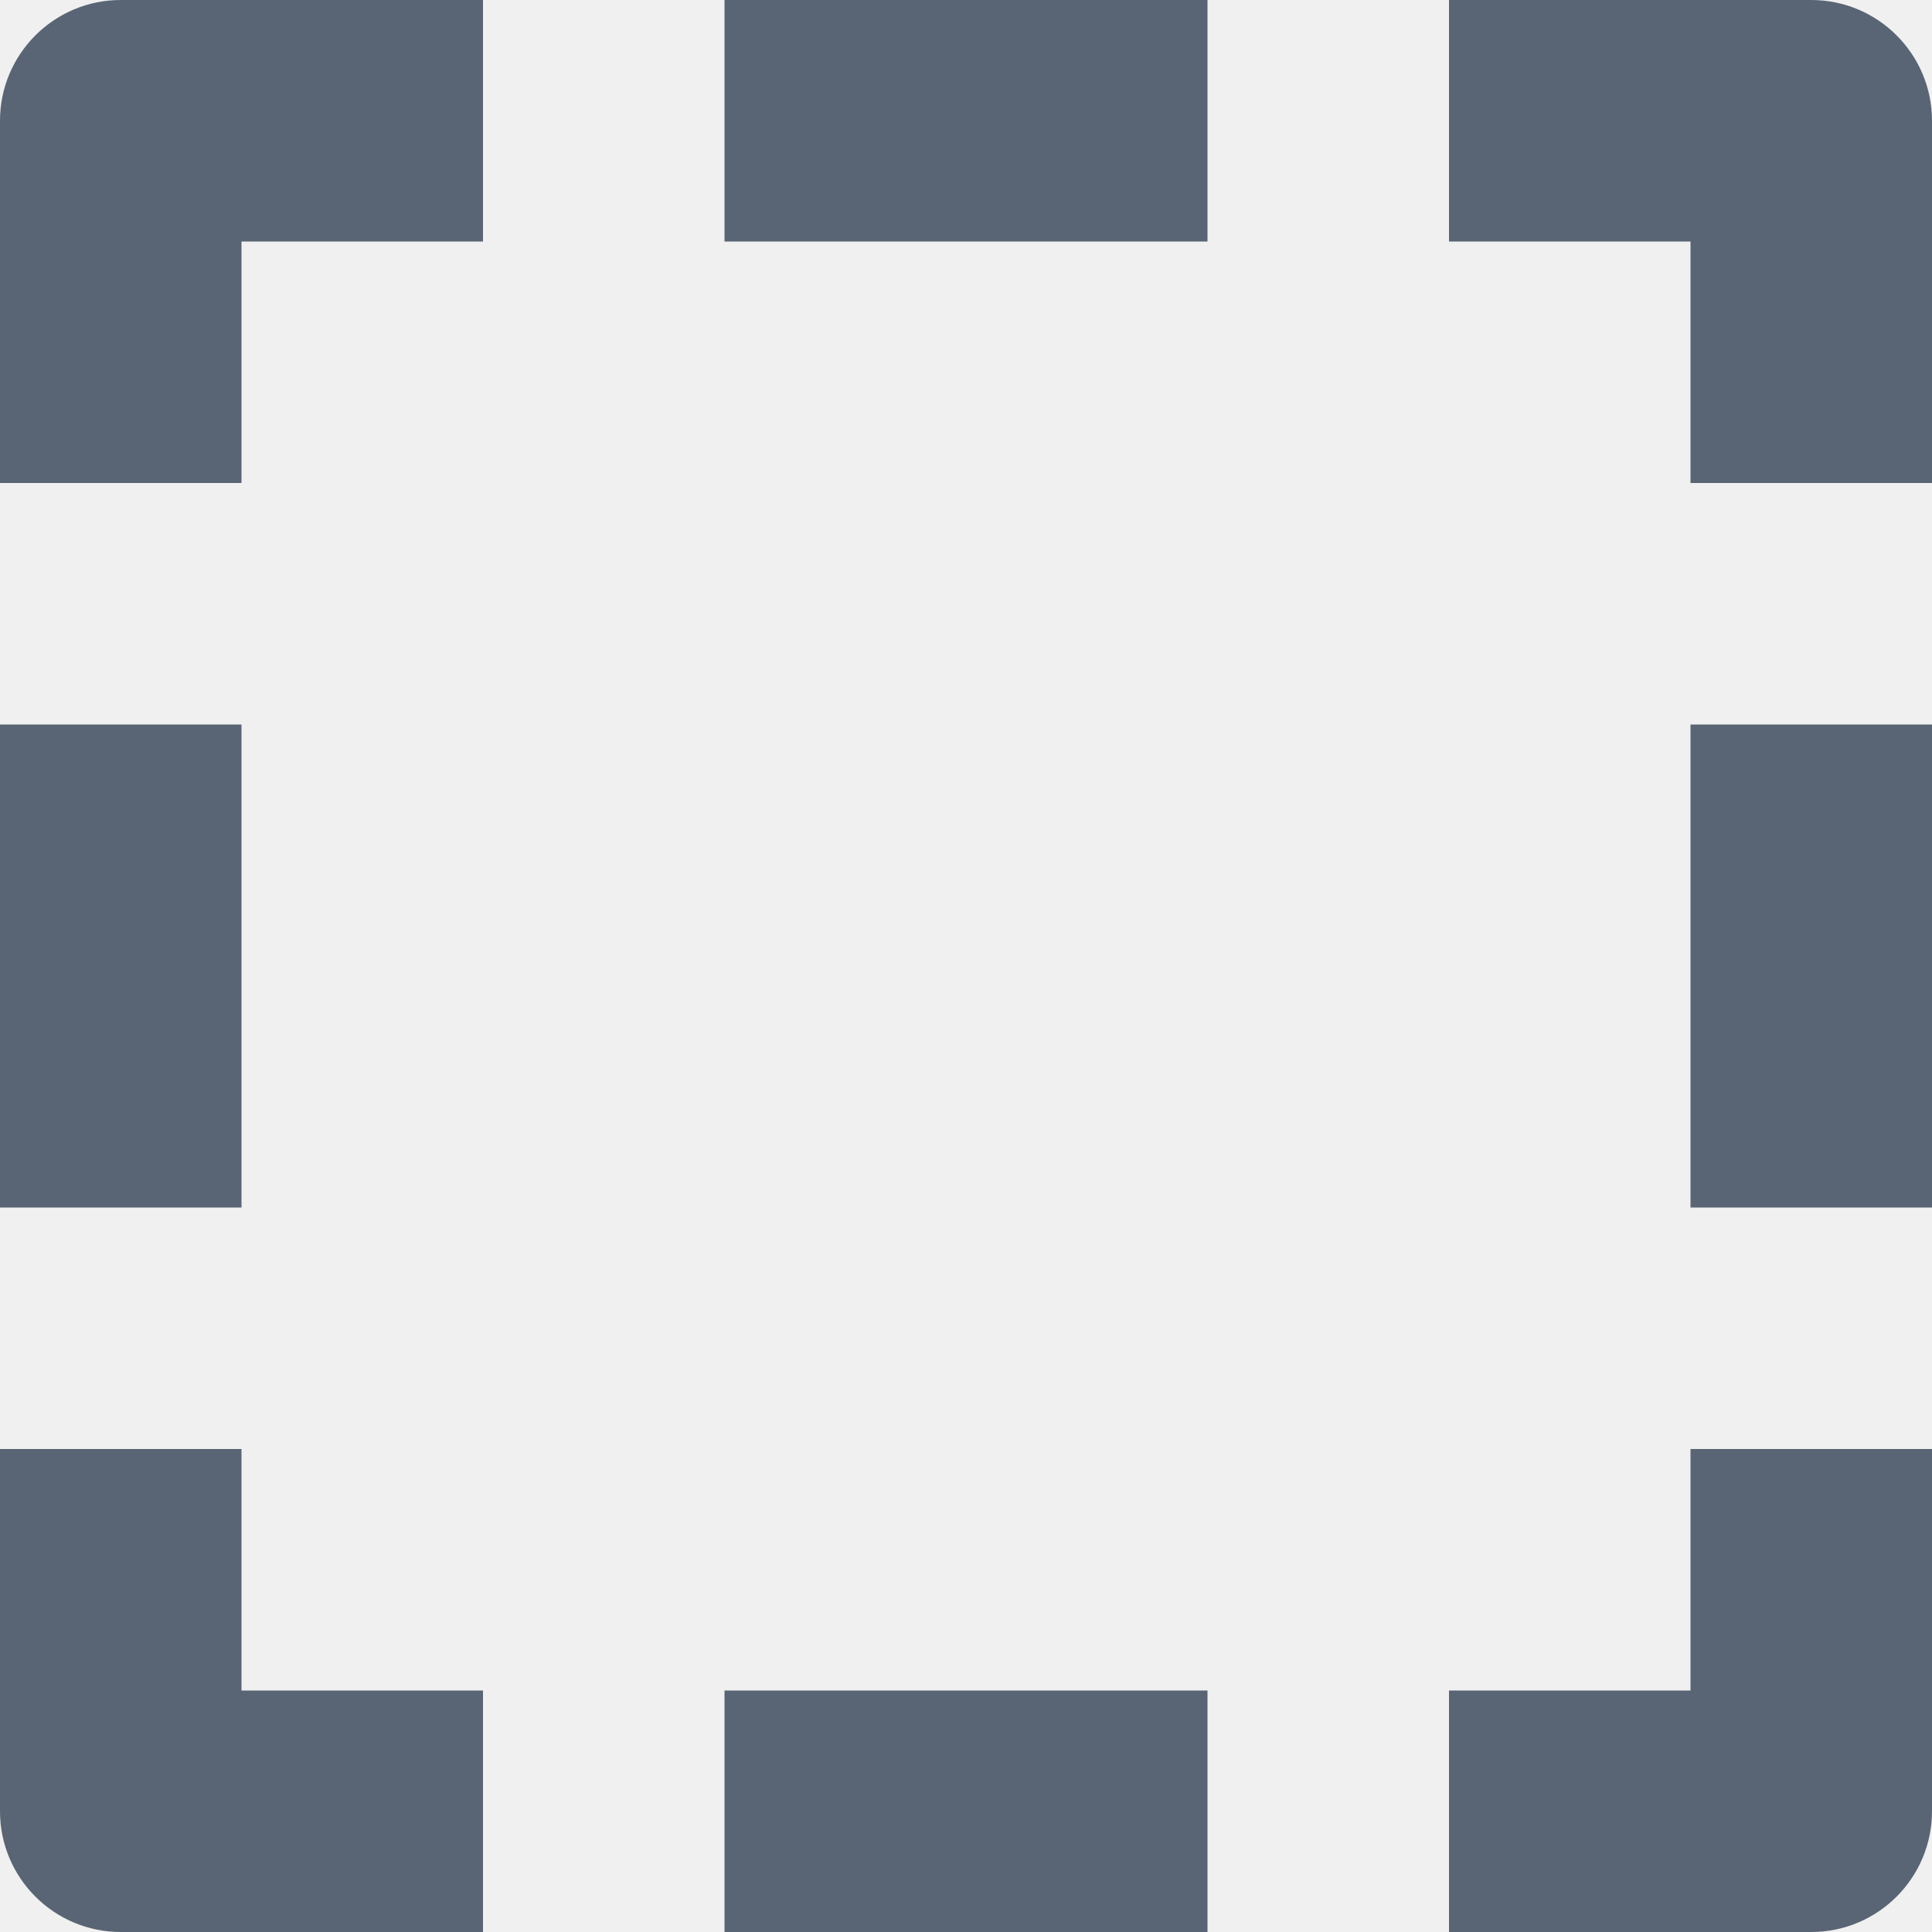
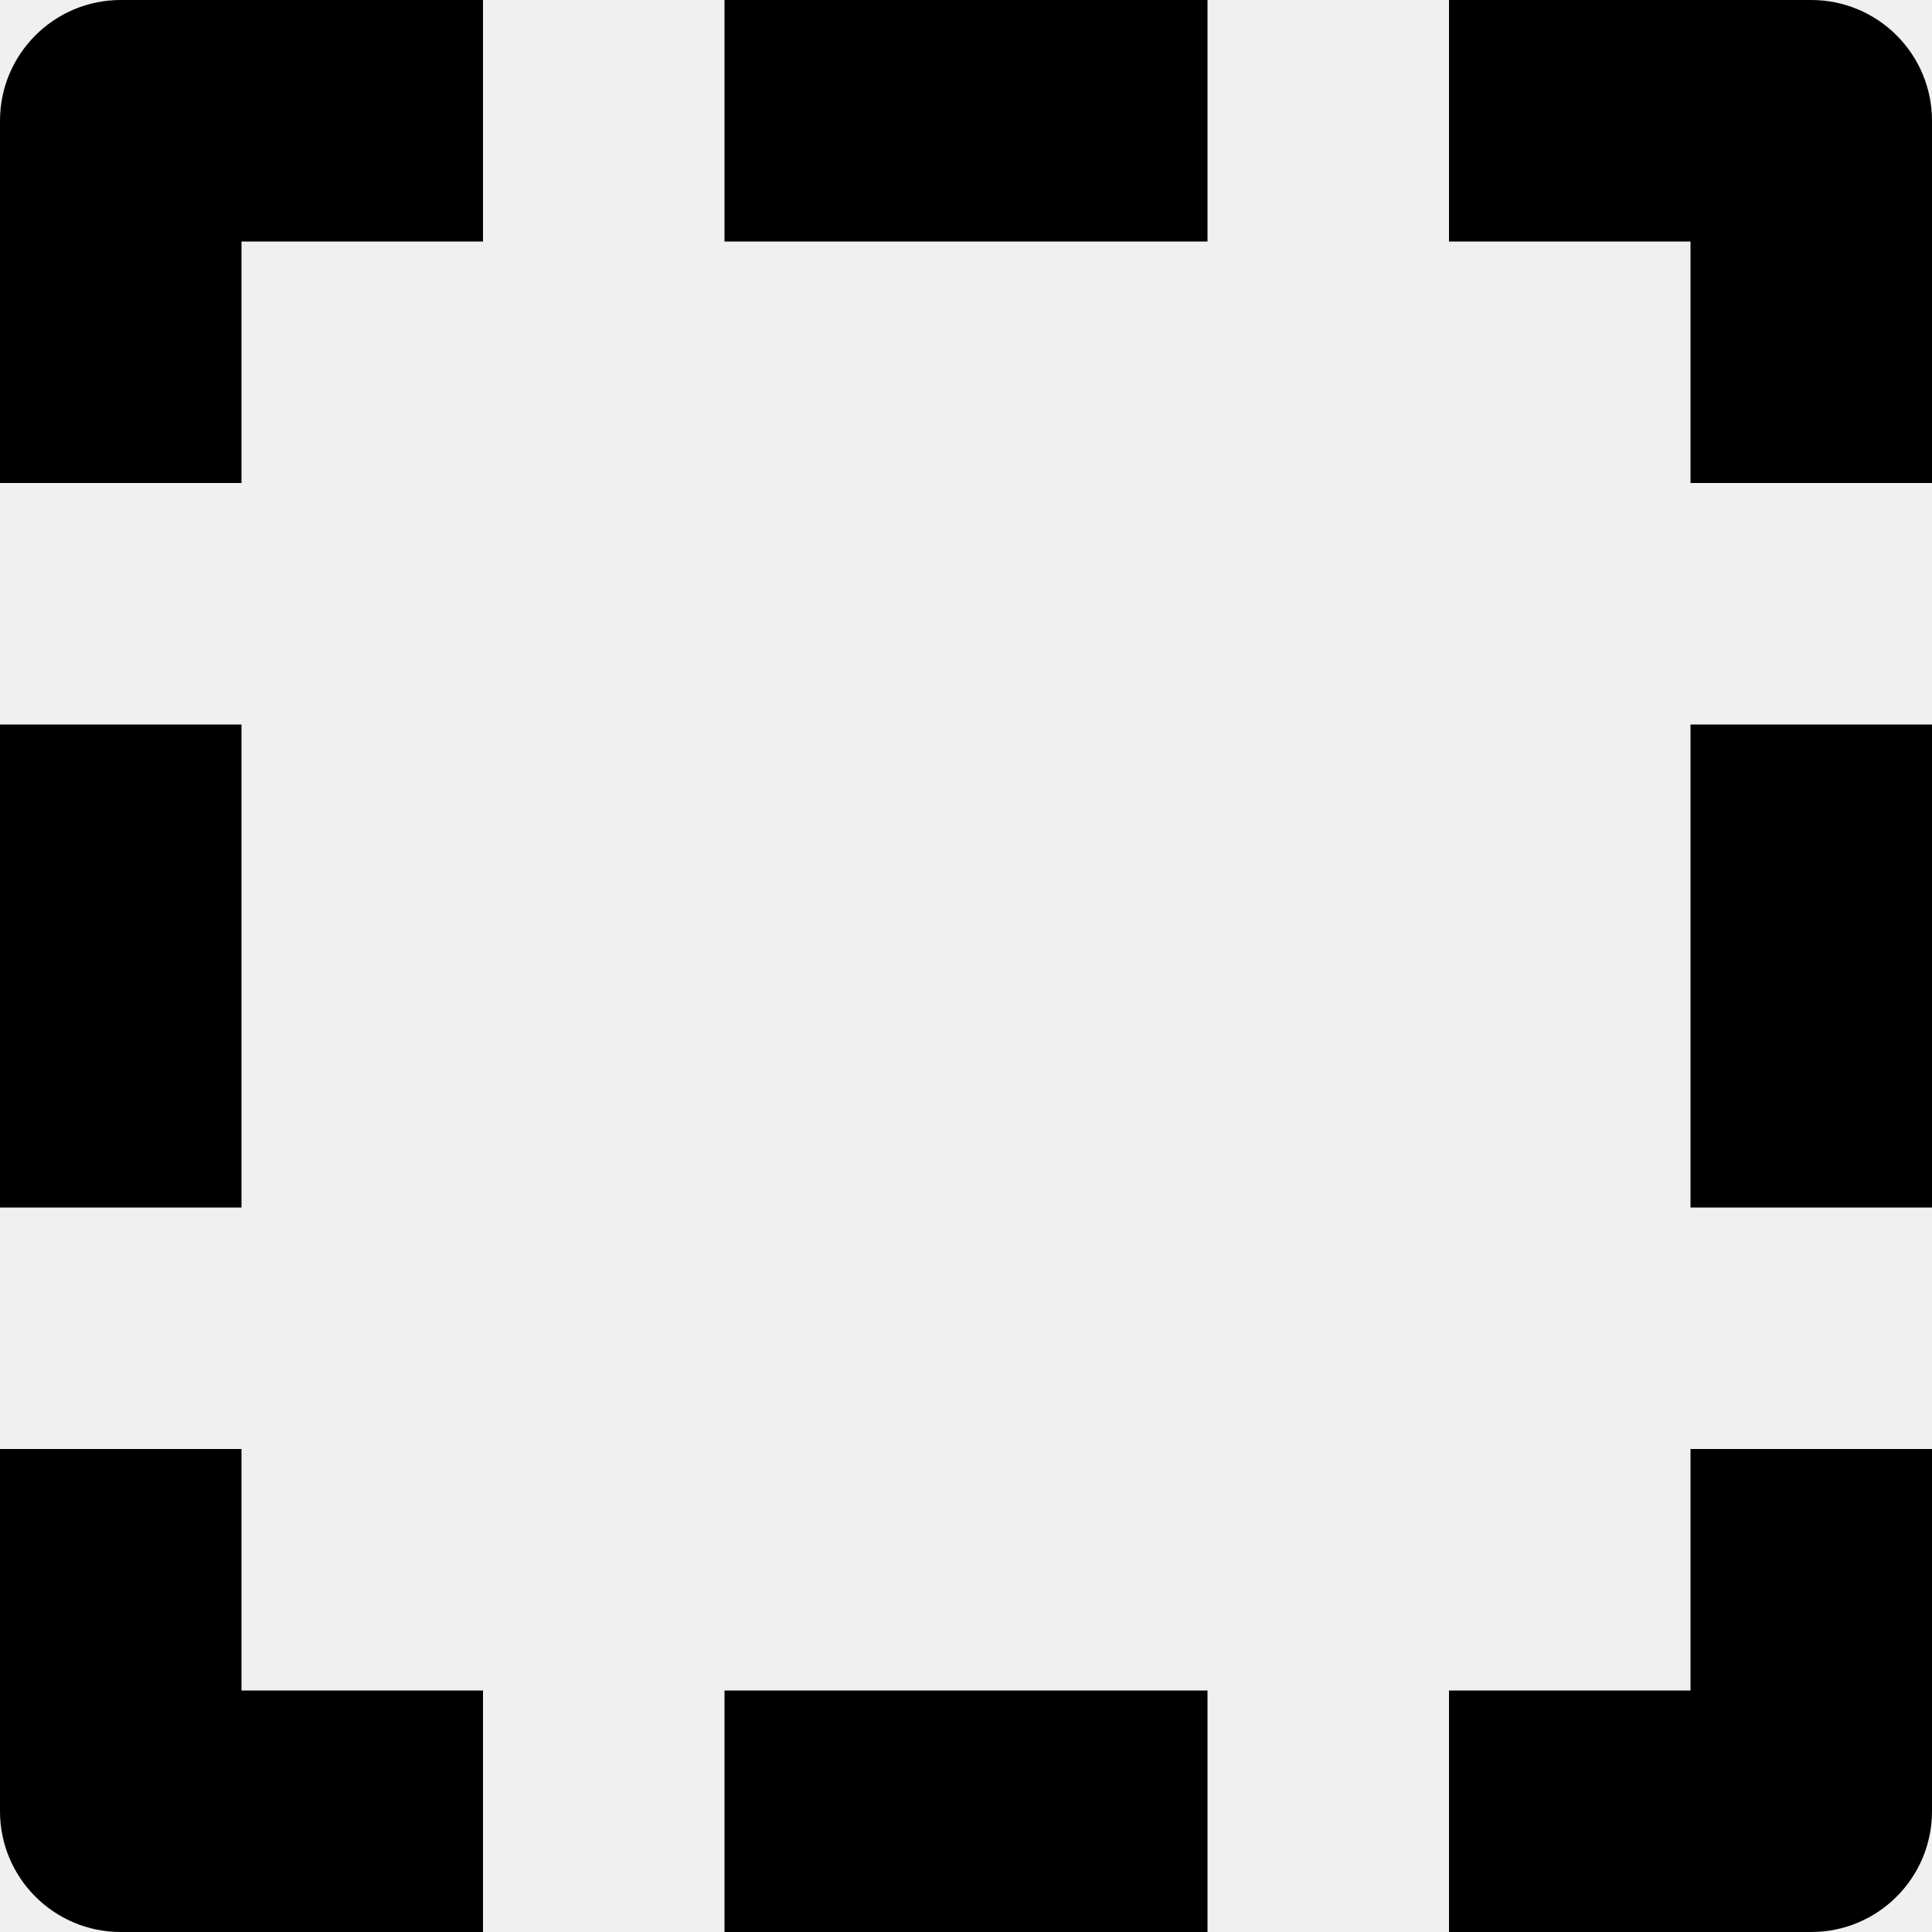
- <svg xmlns="http://www.w3.org/2000/svg" width="16" height="16" viewBox="0 0 16 16" fill="none">
-   <g style="mix-blend-mode:multiply" clip-path="url(#clip0_10325_12)">
-     <path fill-rule="evenodd" clip-rule="evenodd" d="M10 2L6 2V0H10V2ZM0 6V10H2V6H0ZM6 16H10V14H6V16ZM14 10V6H16V10H14ZM2 0H1C0.448 0 0 0.448 0 1V2V4H2V2L4 2V0H2ZM0 15V14V12H2L2 14H4V16H2H1C0.448 16 0 15.552 0 15ZM14 16H15C15.552 16 16 15.552 16 15V14V12H14V14H12V16H14ZM16 1V2V4H14V2H12V0H14H15C15.552 0 16 0.448 16 1Z" fill="#5F6B7C" />
-   </g>
-   <defs>
-     <clipPath id="clip0_10325_12">
-       <rect width="16" height="16" fill="white" />
-     </clipPath>
-   </defs>
+ <svg xmlns="http://www.w3.org/2000/svg" viewBox="0 0 16 16">
+   <path d="M10 2L6 2V0H10V2ZM0 6V10H2V6H0ZM6 16H10V14H6V16ZM14 10V6H16V10H14ZM2 0H1C0.448 0 0 0.448 0 1V2V4H2V2L4 2V0H2ZM0 15V14V12H2L2 14H4V16H2H1C0.448 16 0 15.552 0 15ZM14 16H15C15.552 16 16 15.552 16 15V14V12H14V14H12V16H14ZM16 1V2V4H14V2H12V0H14H15C15.552 0 16 0.448 16 1Z" />
</svg>
